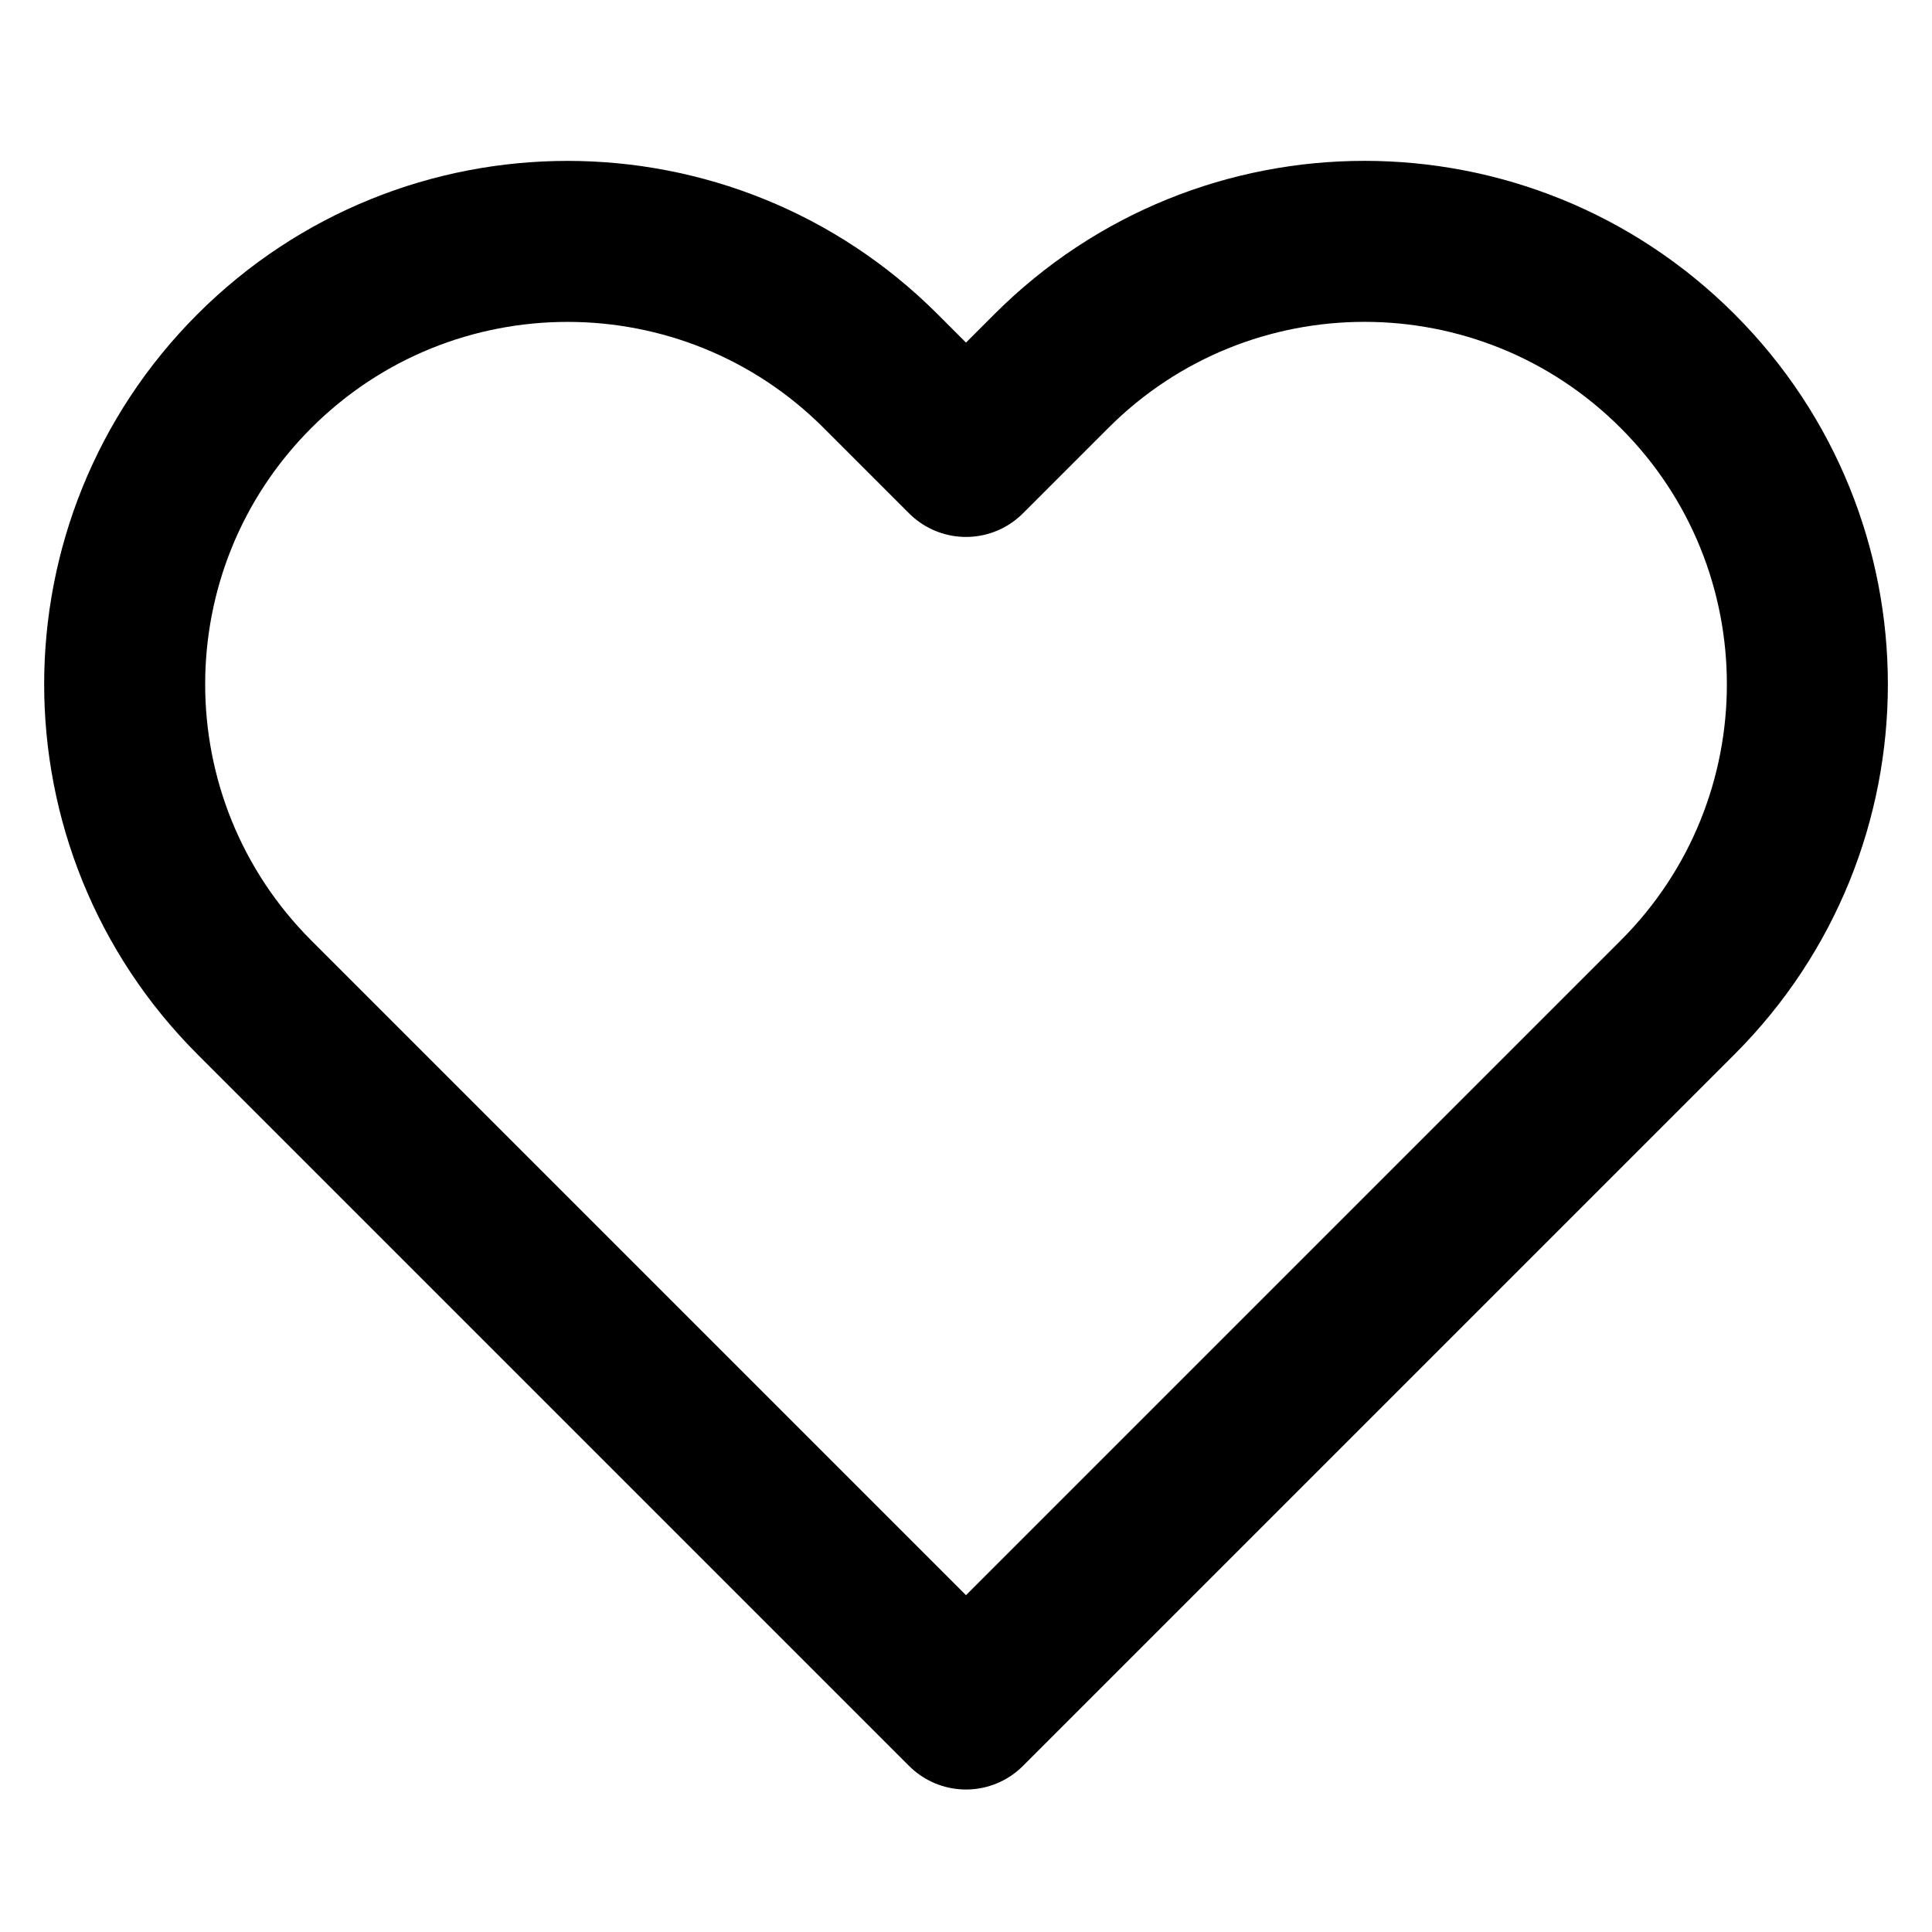
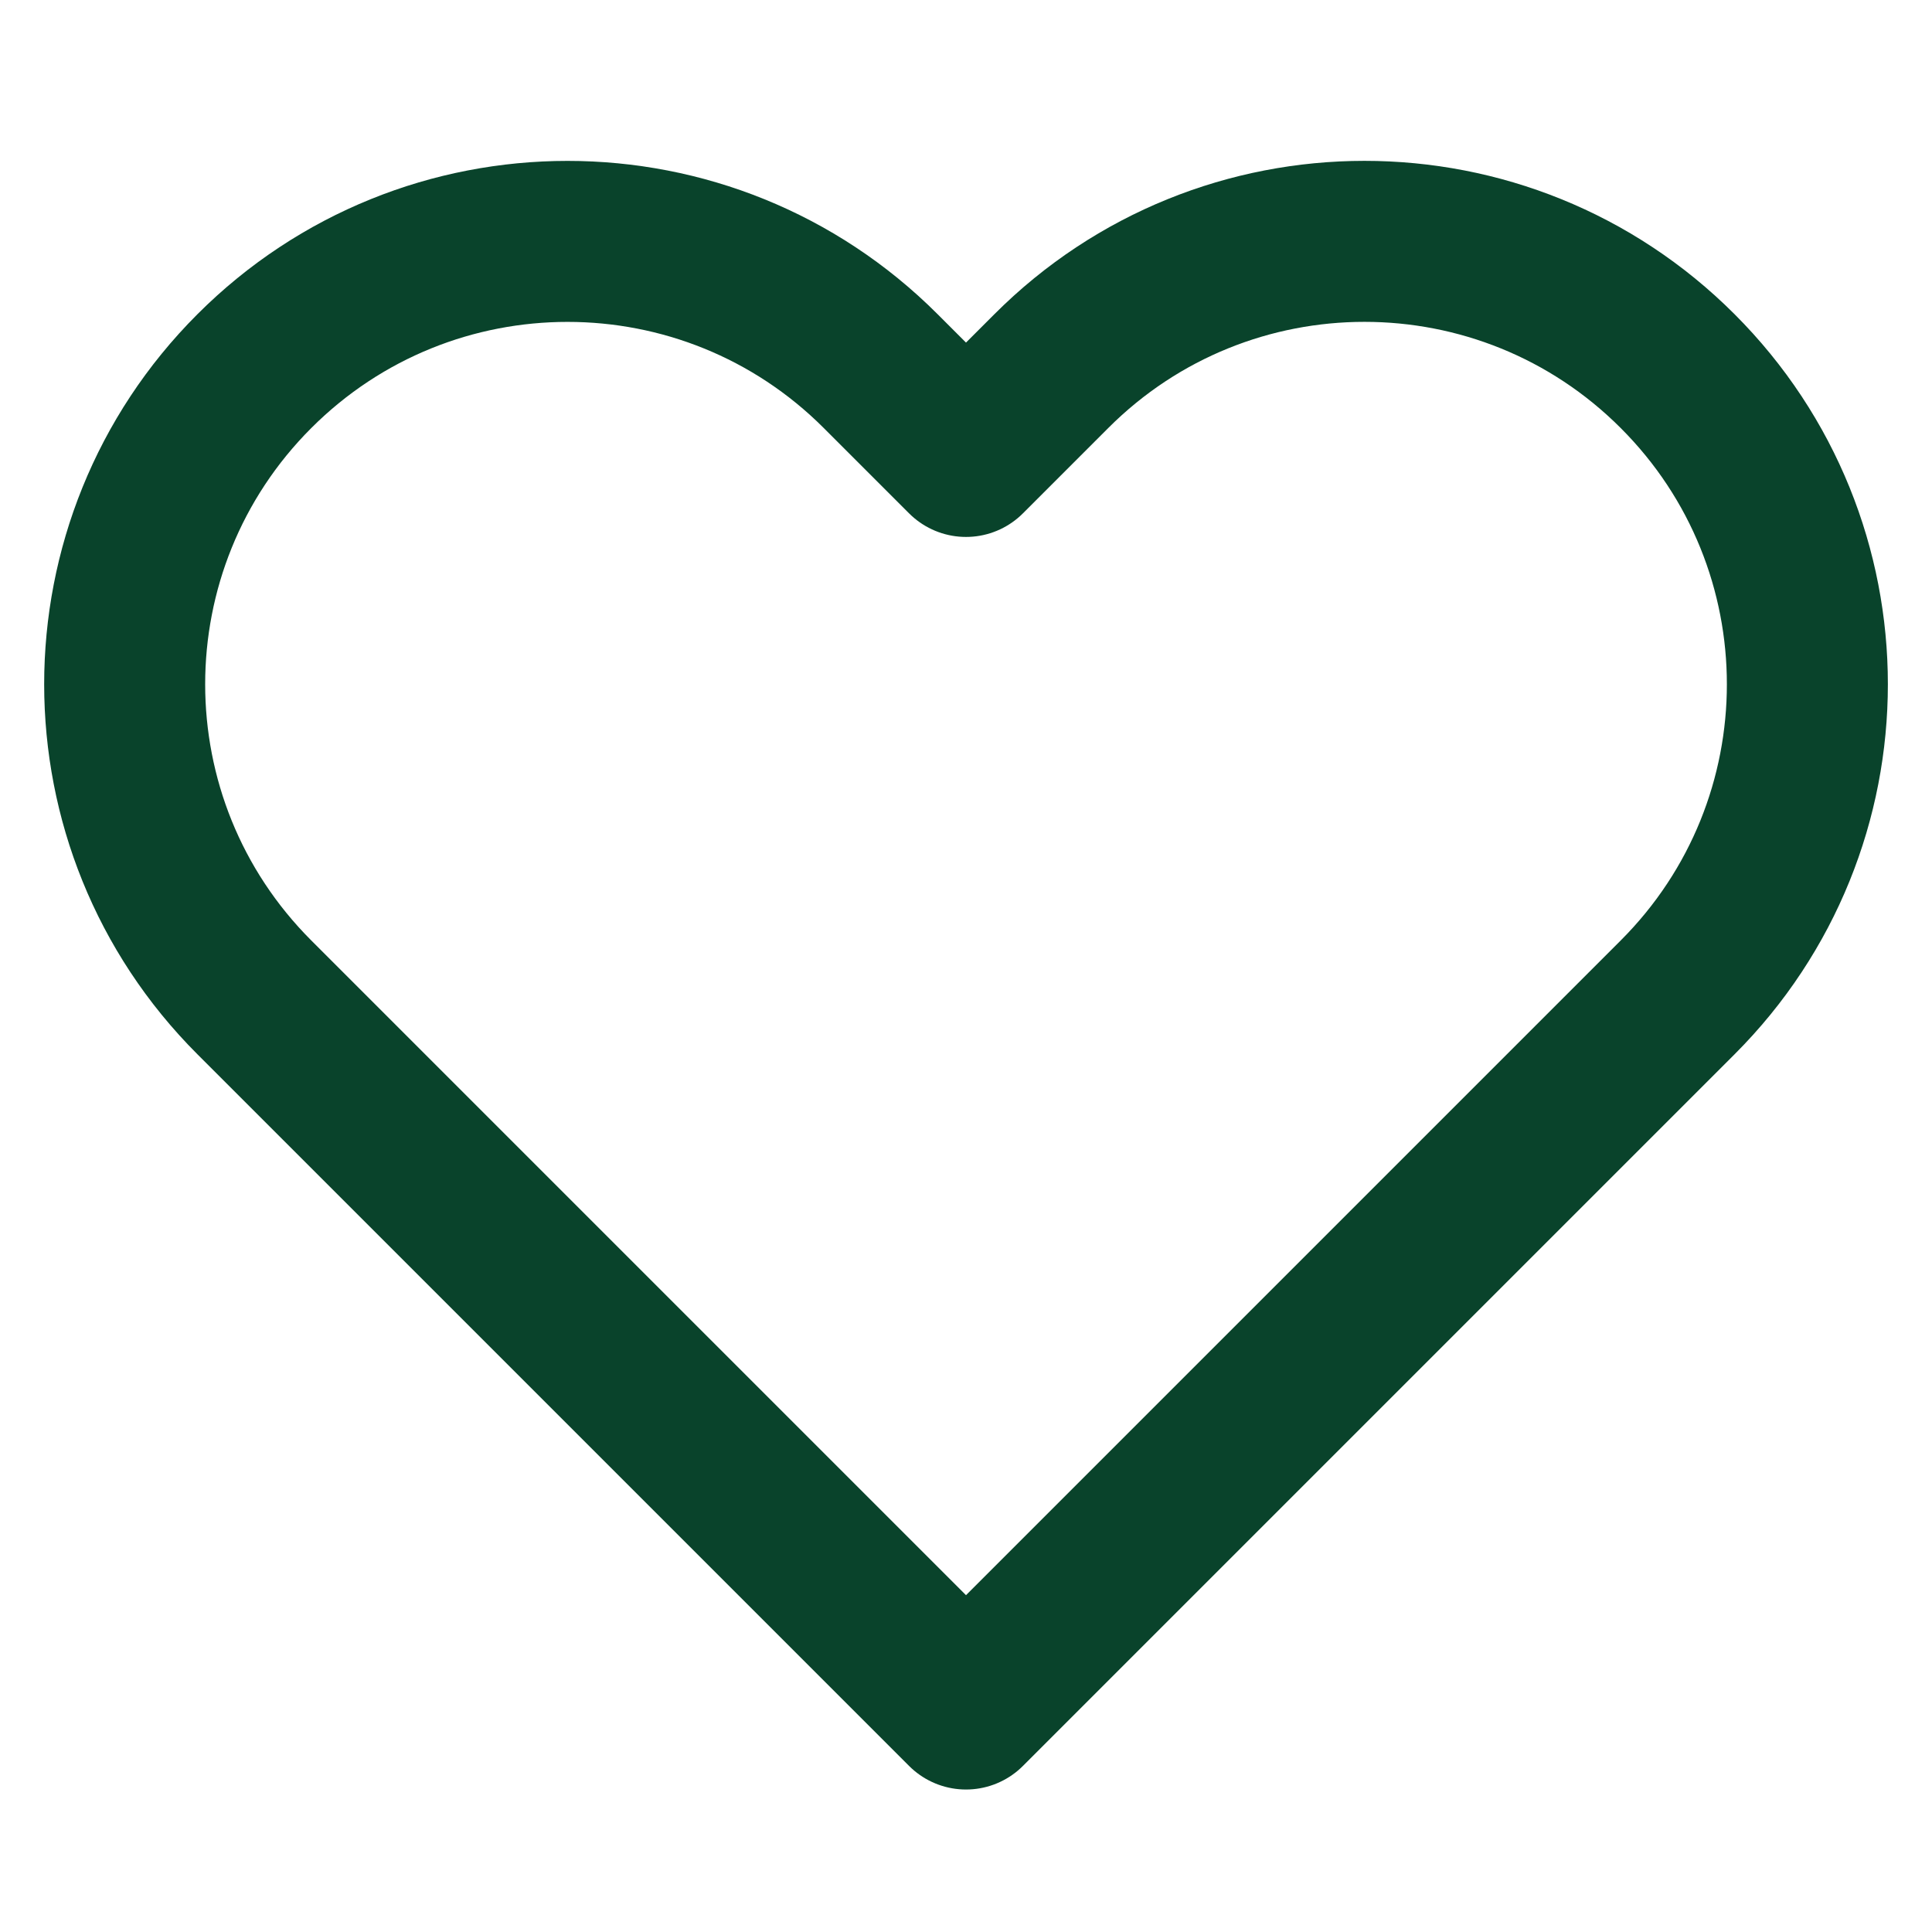
- <svg xmlns="http://www.w3.org/2000/svg" width="20" height="20" viewBox="0 0 24 24" fill="none" stroke="#000000" stroke-width="2" stroke-linecap="round" stroke-linejoin="round">
+ <svg xmlns="http://www.w3.org/2000/svg" width="20" height="20" viewBox="0 0 24 24" fill="none" stroke="#09432b" stroke-width="2" stroke-linecap="round" stroke-linejoin="round">
  <path d="M20.84 4.61a5.5 5.5 0 0 0-7.78 0L12 5.67l-1.06-1.06a5.5 5.5 0 0 0-7.78 7.78l1.06 1.06L12 21.23l7.78-7.78 1.06-1.06a5.5 5.5 0 0 0 0-7.78z">
                                        </path>
</svg>
